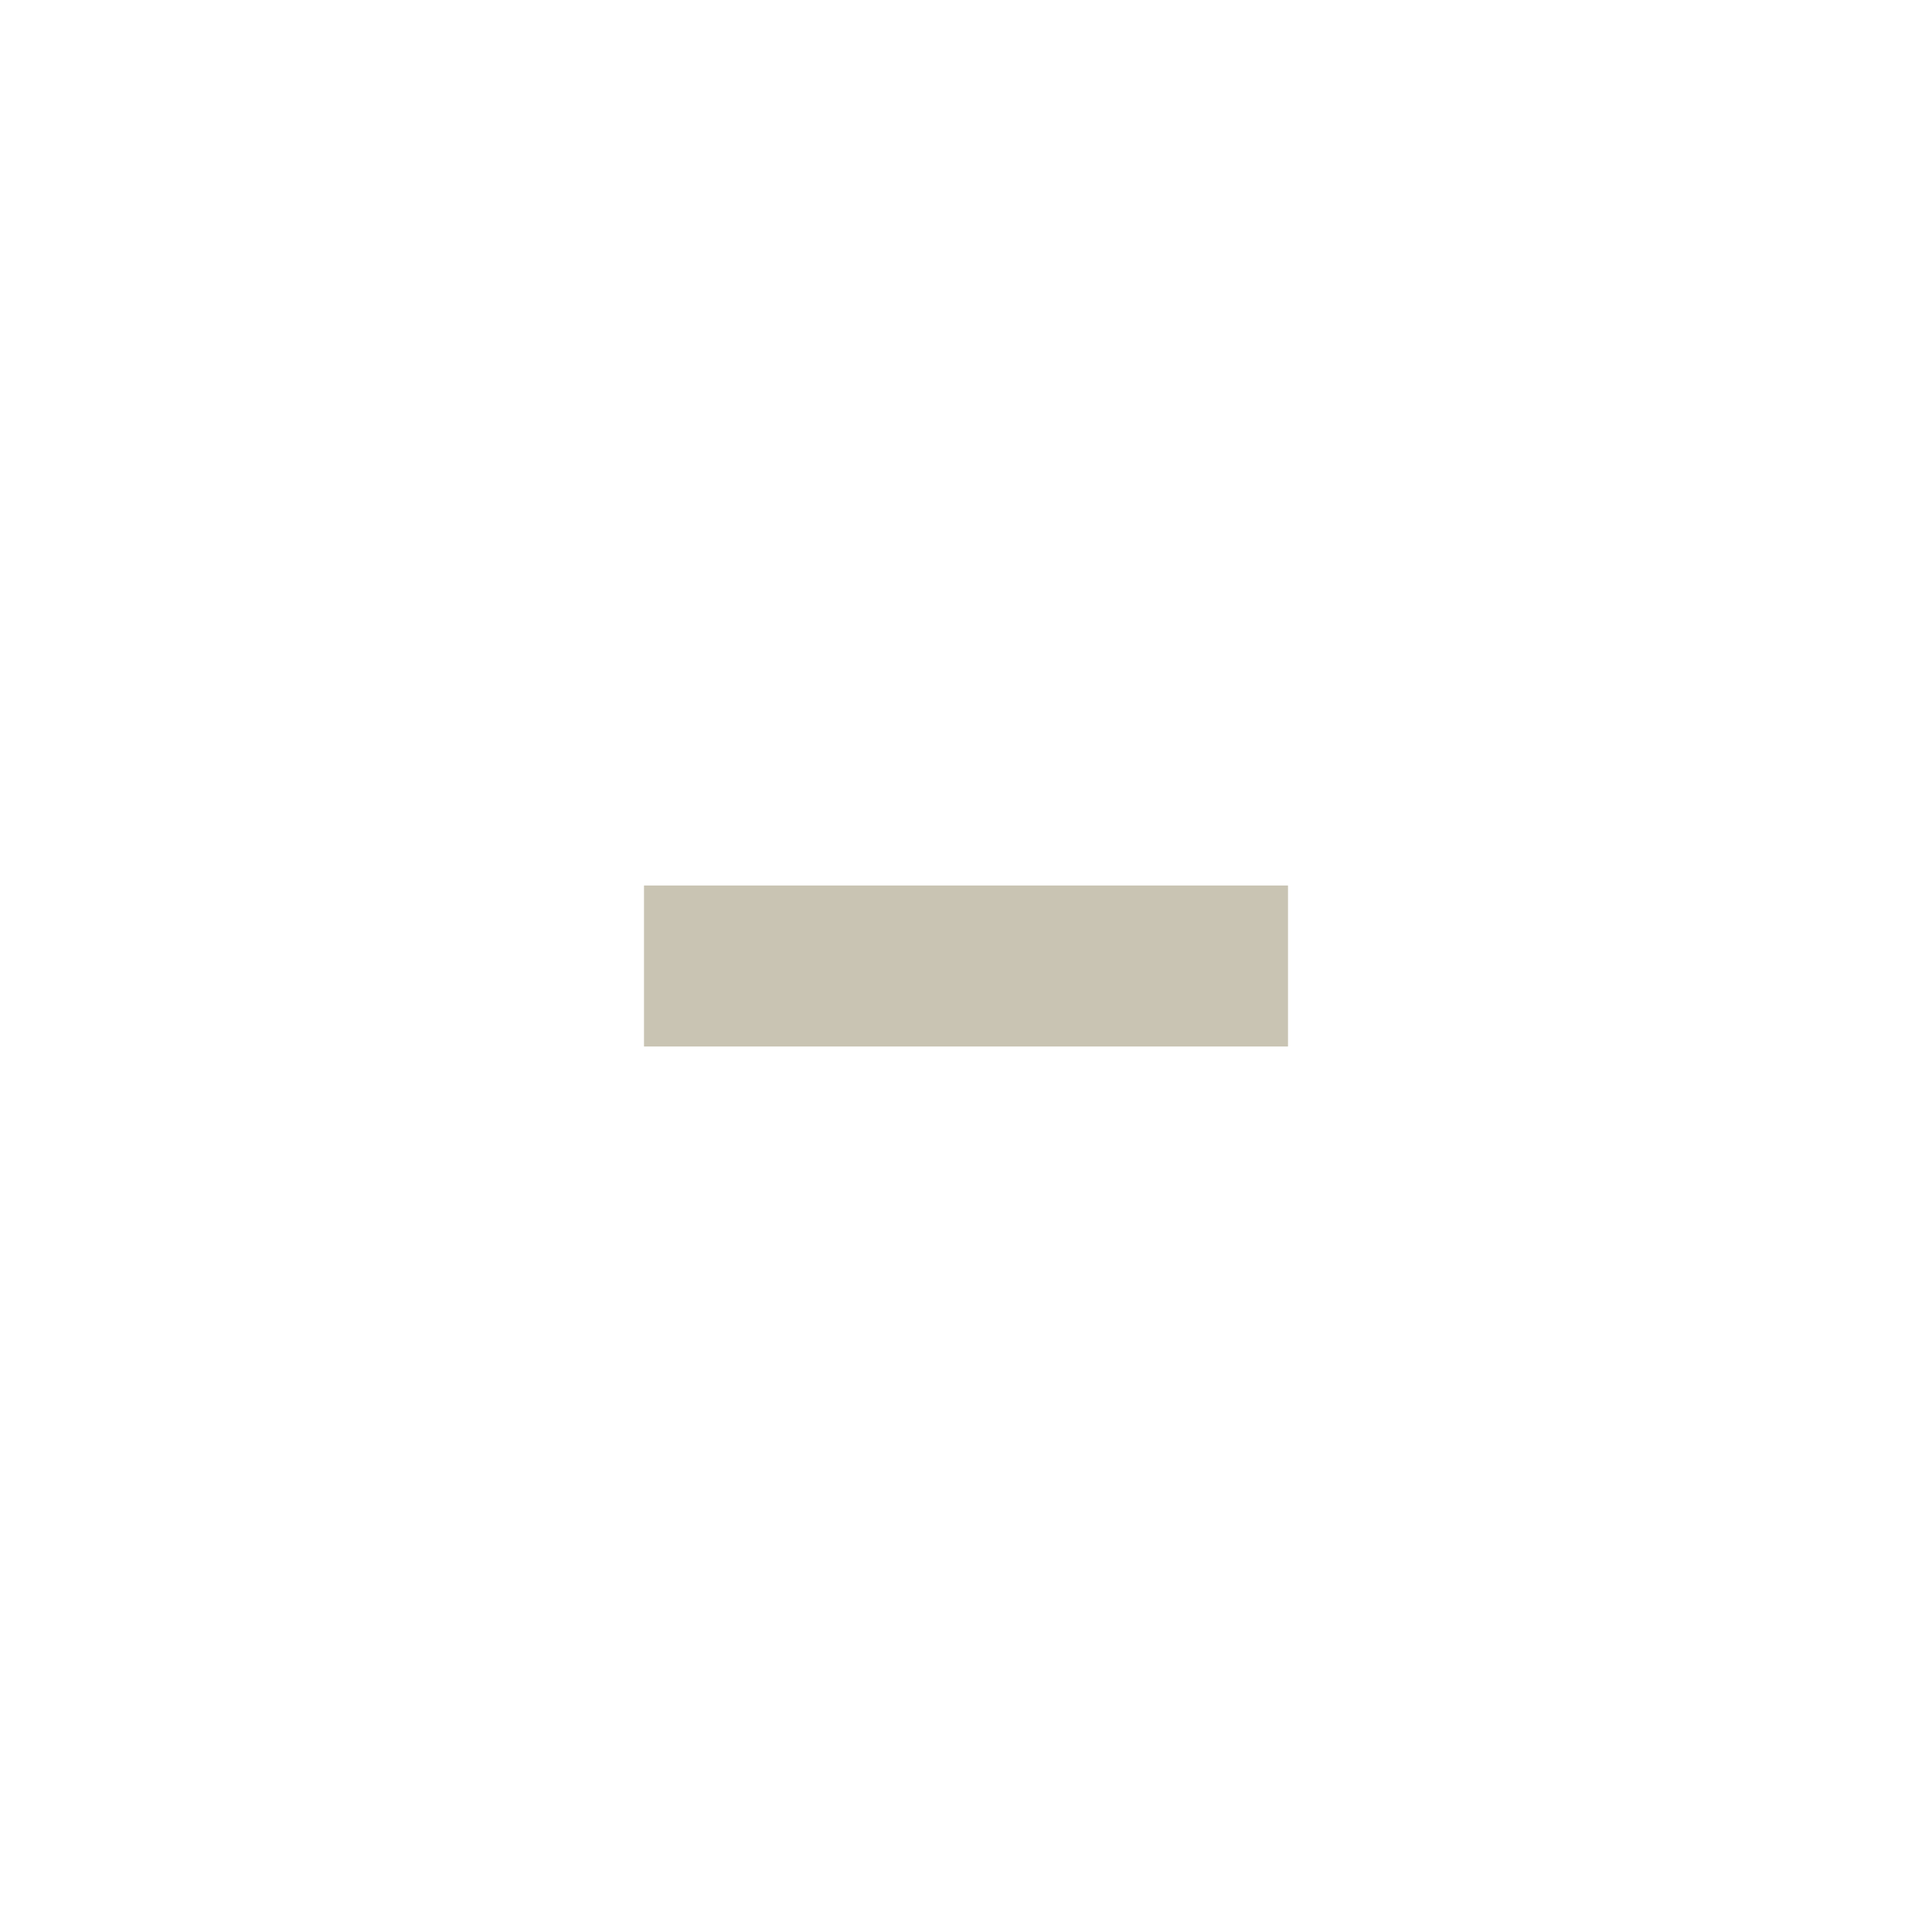
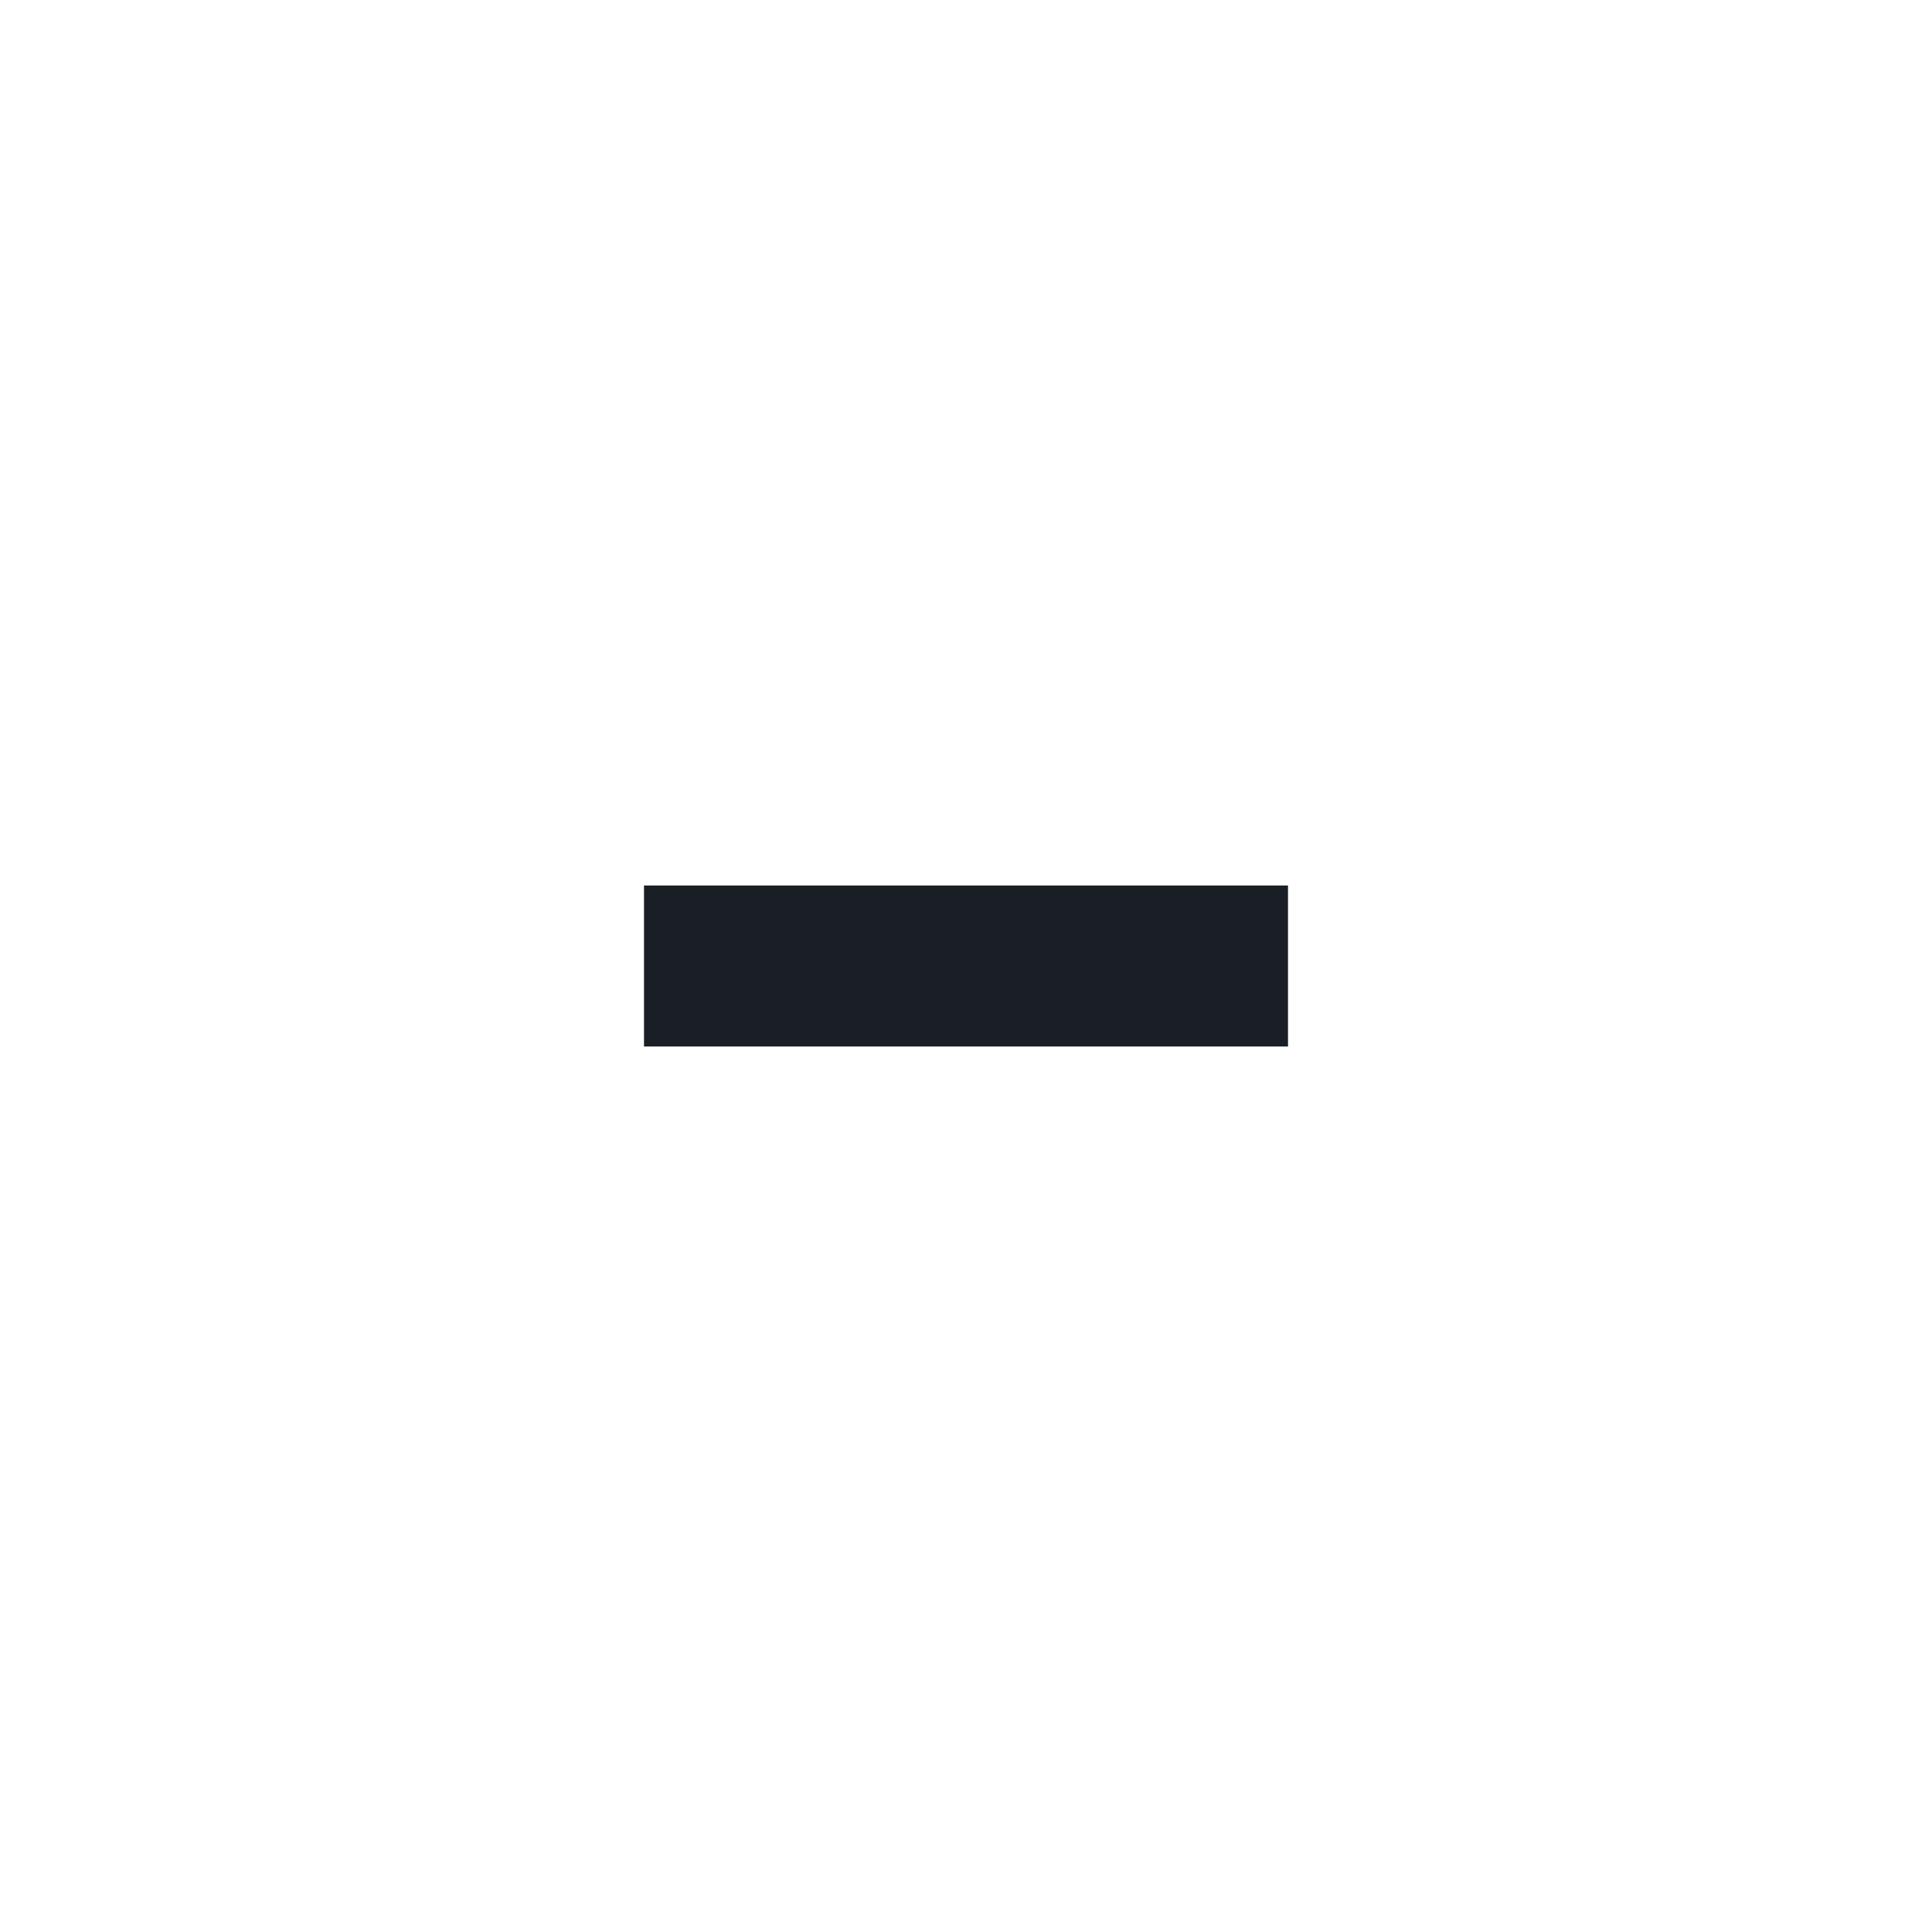
<svg xmlns="http://www.w3.org/2000/svg" version="1.1" x="0px" y="0px" width="24px" height="24px" viewBox="0 0 24 24" xml:space="preserve">
-   <rect x="8" y="11" fill="#c9c4b3" width="8" height="2" />
+   <rect x="8" y="11" fill="#191f24" width="8" height="2" />
</svg>
